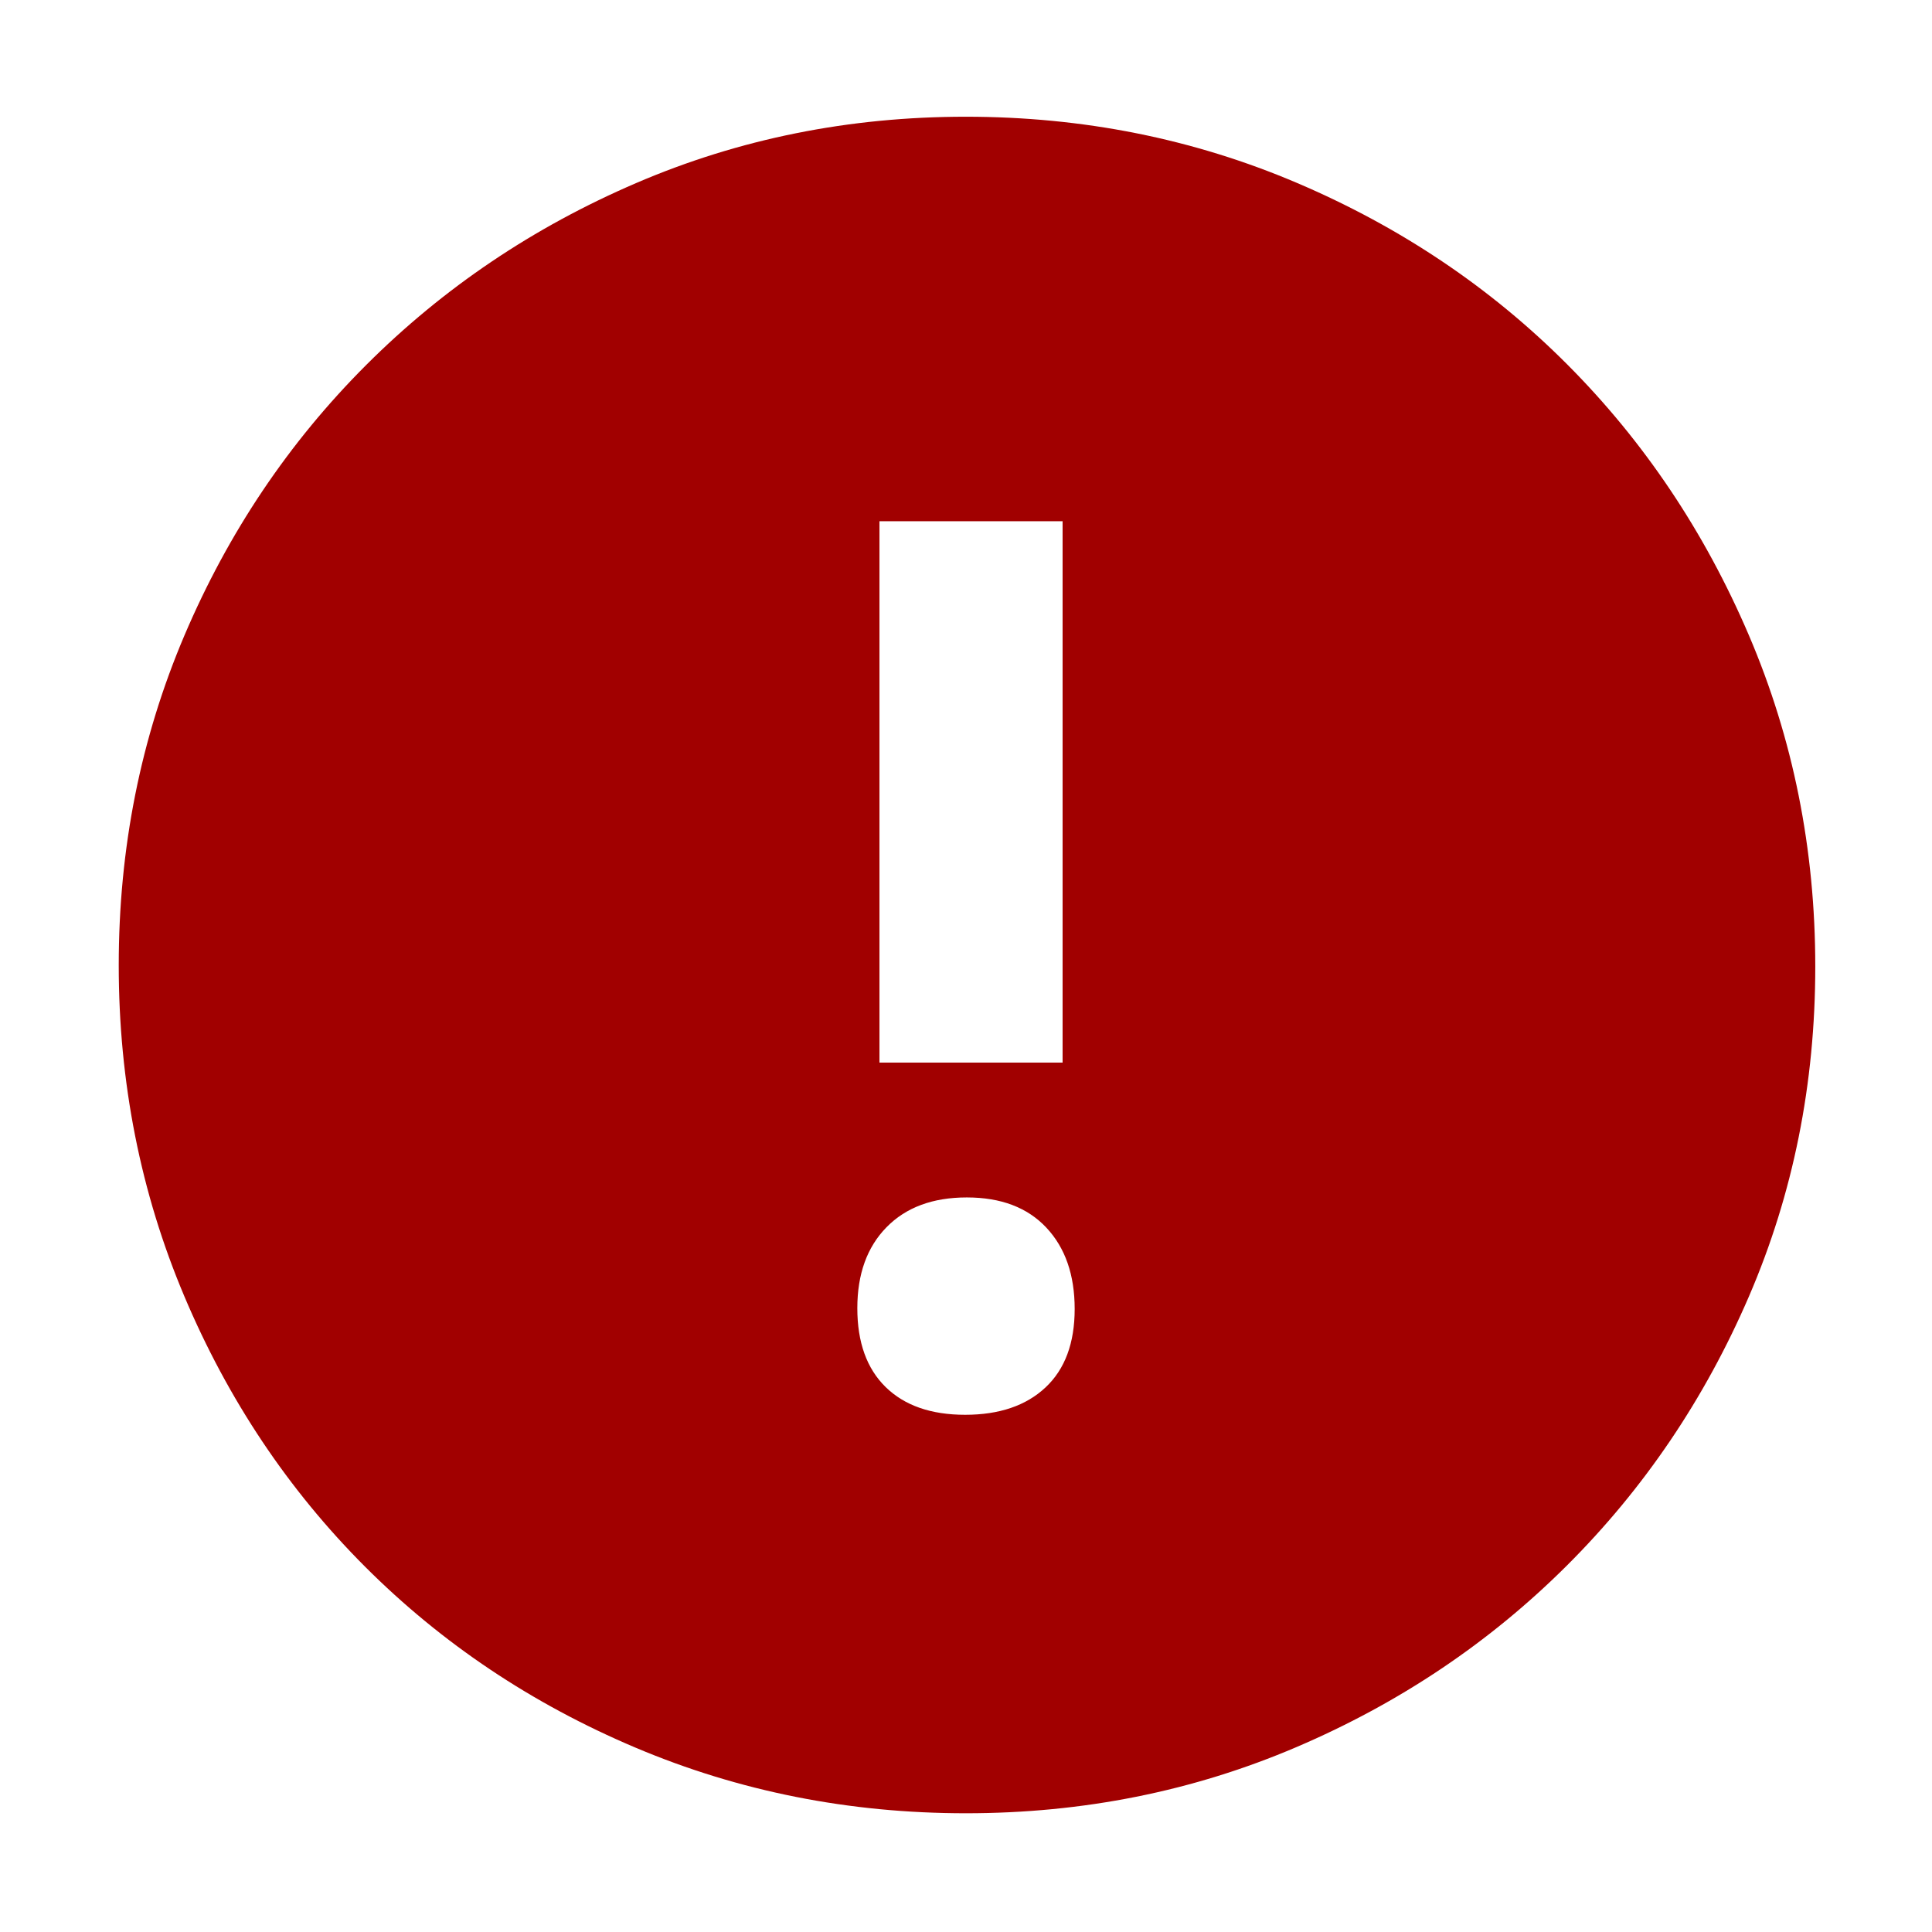
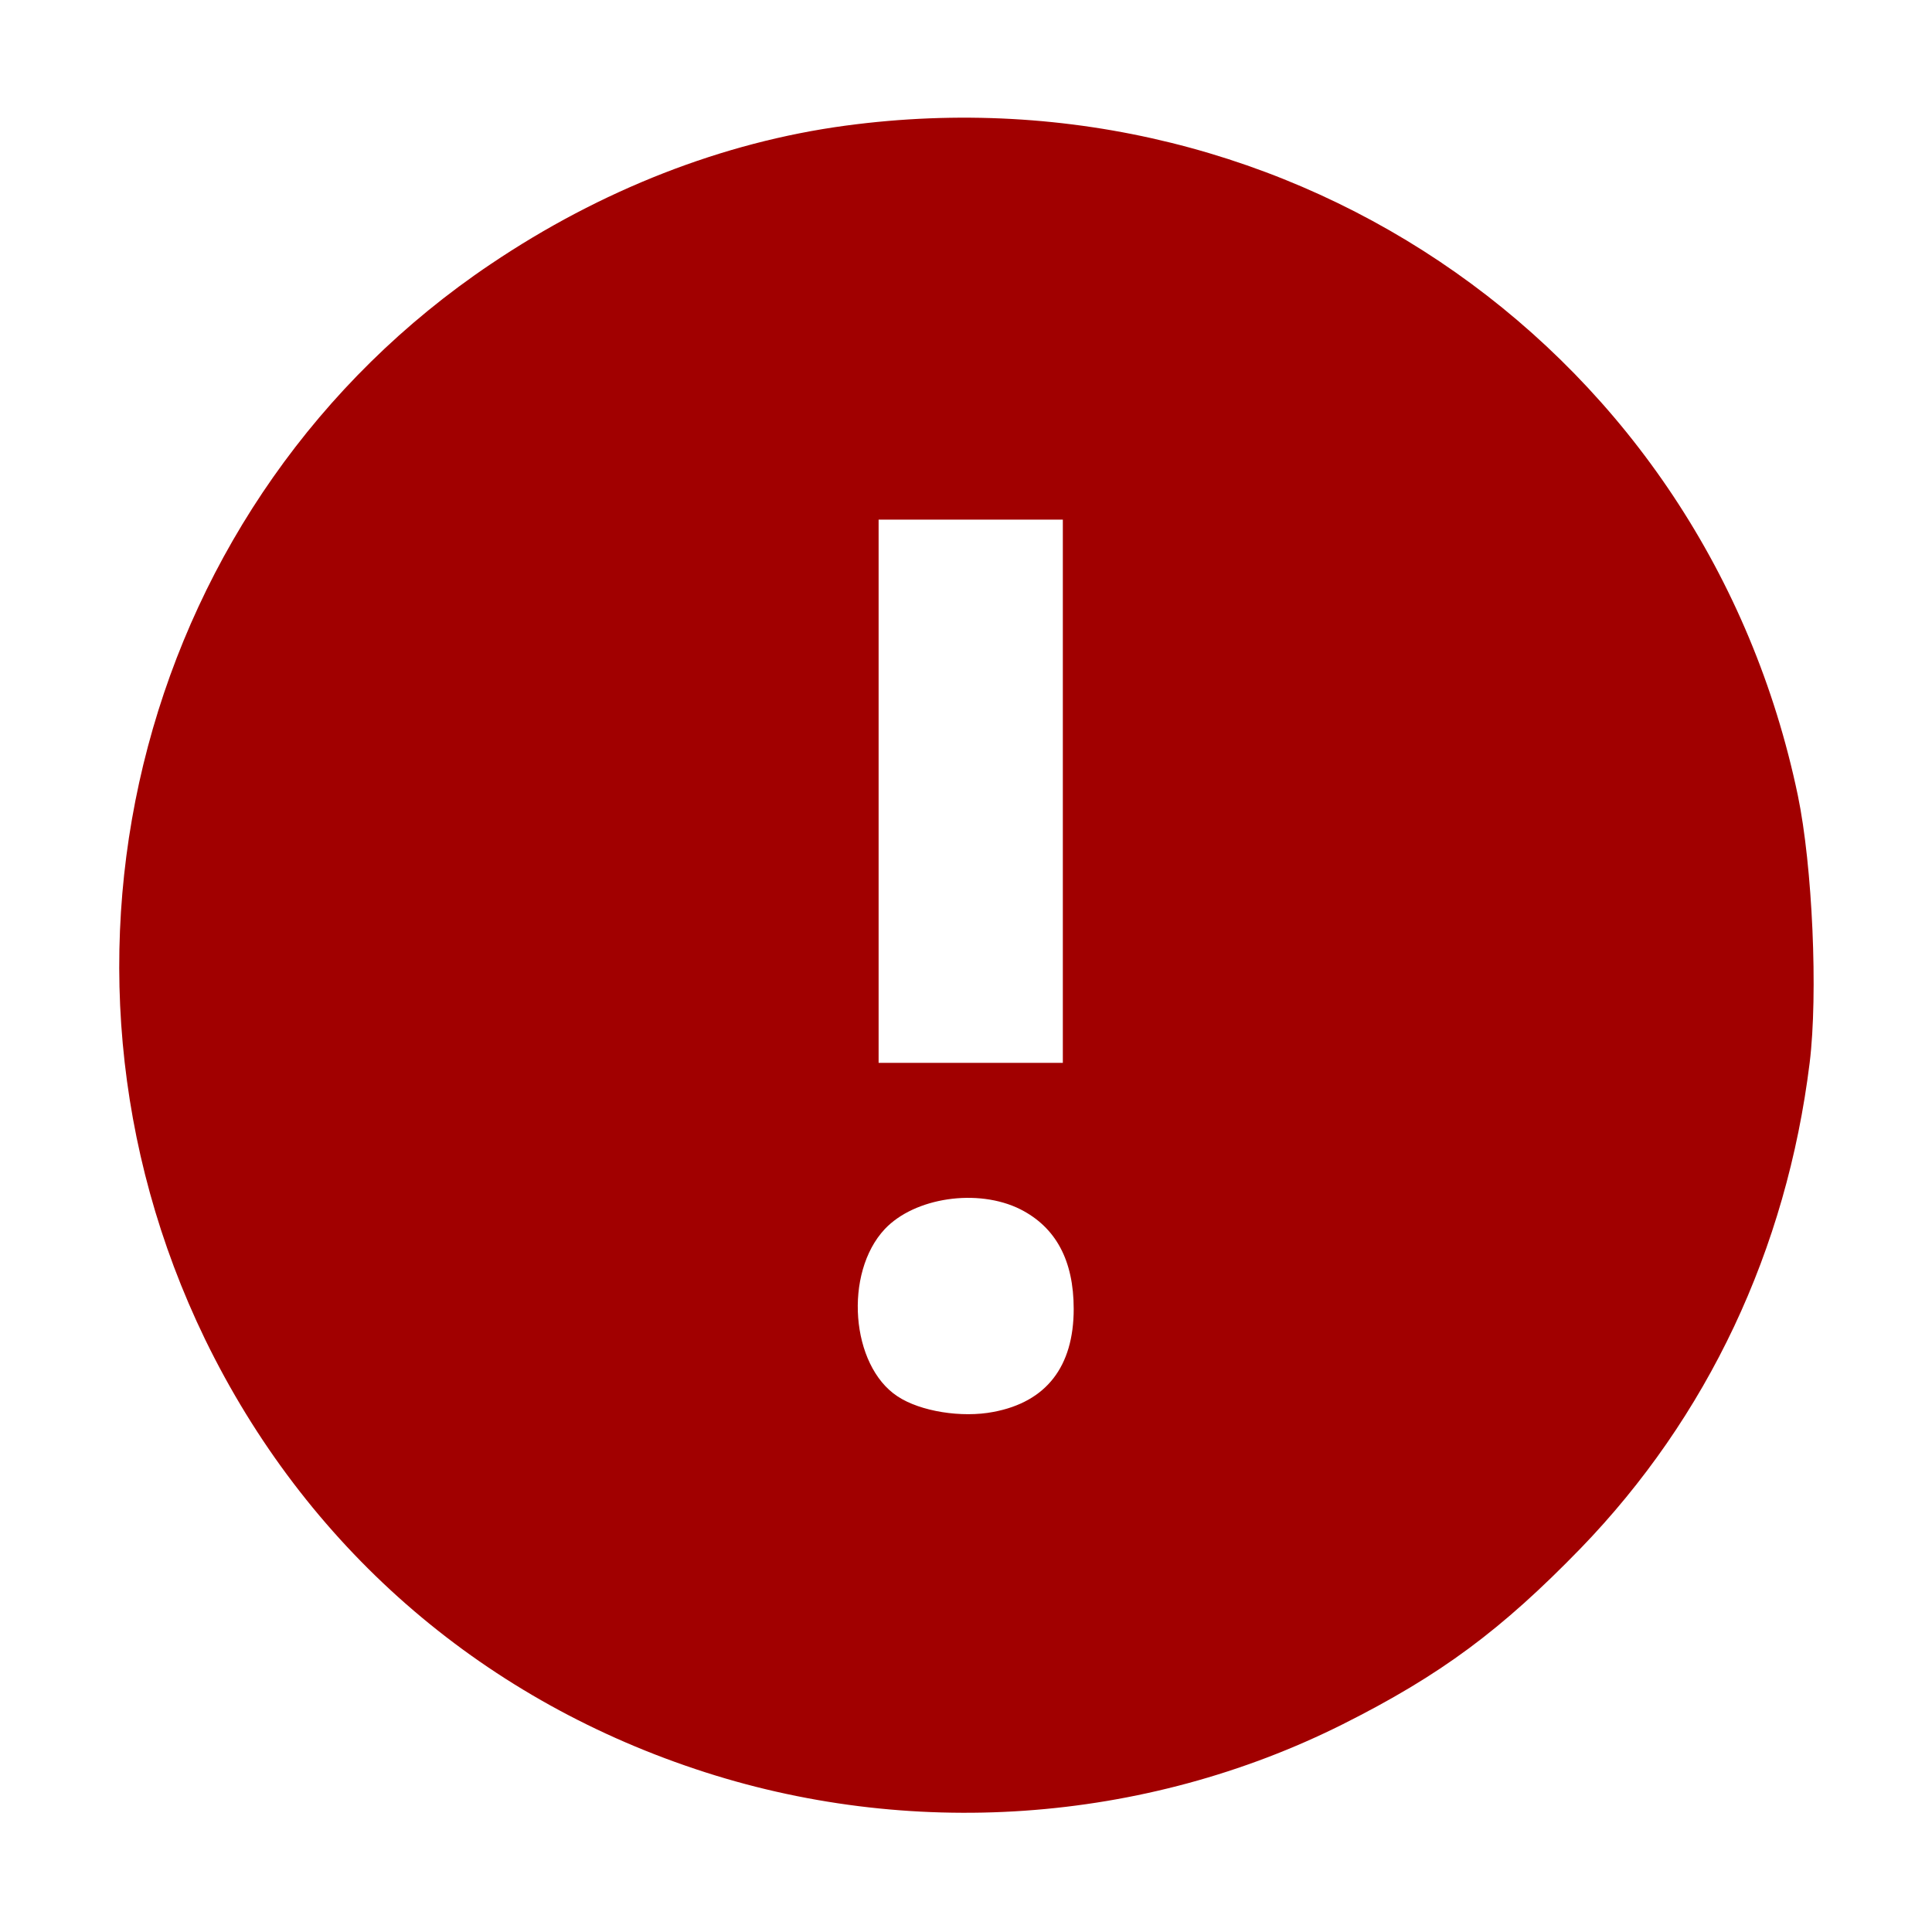
- <svg xmlns="http://www.w3.org/2000/svg" height="48px" viewBox="0 -960 960 960" width="48px" fill="#A10000">
-   <path d="M479.58-257q25.42 0 39.92-13.58t14.5-39Q534-335 519.92-350t-39.5-15q-25.42 0-39.92 14.81-14.5 14.8-14.5 40.23 0 25.42 14.08 39.19Q454.16-257 479.58-257ZM437-432h91v-269h-91v269Zm42.95 373q-87.06 0-164.15-32.6-77.09-32.61-134.34-89.86T91.6-315.87Q59-393.03 59-480.36q0-87.23 32.66-163.94 32.67-76.7 90.21-134.25 57.54-57.55 134.25-90.5Q392.83-902 479.84-902q87.37 0 164.54 32.86 77.17 32.86 134.4 90.25 57.23 57.4 90.22 134.52 33 77.11 33 164.65 0 87.46-32.95 163.88-32.95 76.41-90.5 133.78Q721-124.69 644.13-91.85 567.26-59 479.95-59Z" />
+ <svg xmlns="http://www.w3.org/2000/svg" version="1.0" width="409pt" height="409pt" viewBox="0 0 409 409" preserveAspectRatio="xMidYMid meet">
+   <g transform="translate(0,409) scale(0.1,-0.1)" fill="#A10000" stroke="none">
+     <path d="M1790 3824 c-260 -35 -518 -136 -751 -293 -738 -496 -996 -1469 -605 -2276 212 -436 577 -756 1038 -910 451 -151 950 -116 1371 95 207 104 335 199 503 372 269 278 436 632 485 1028 18 146 6 417 -25 566 -195 934 -1065 1546 -2016 1418z m460 -1409 l0 -575 -195 0 -195 0 0 575 0 575 195 0 195 0 0 -575z m-90 -885 c75 -38 113 -108 113 -211 0 -122 -58 -197 -170 -218 -67 -13 -155 1 -203 33 -99 65 -114 261 -27 354 63 67 197 87 287 42z" />
+   </g>
</svg>
